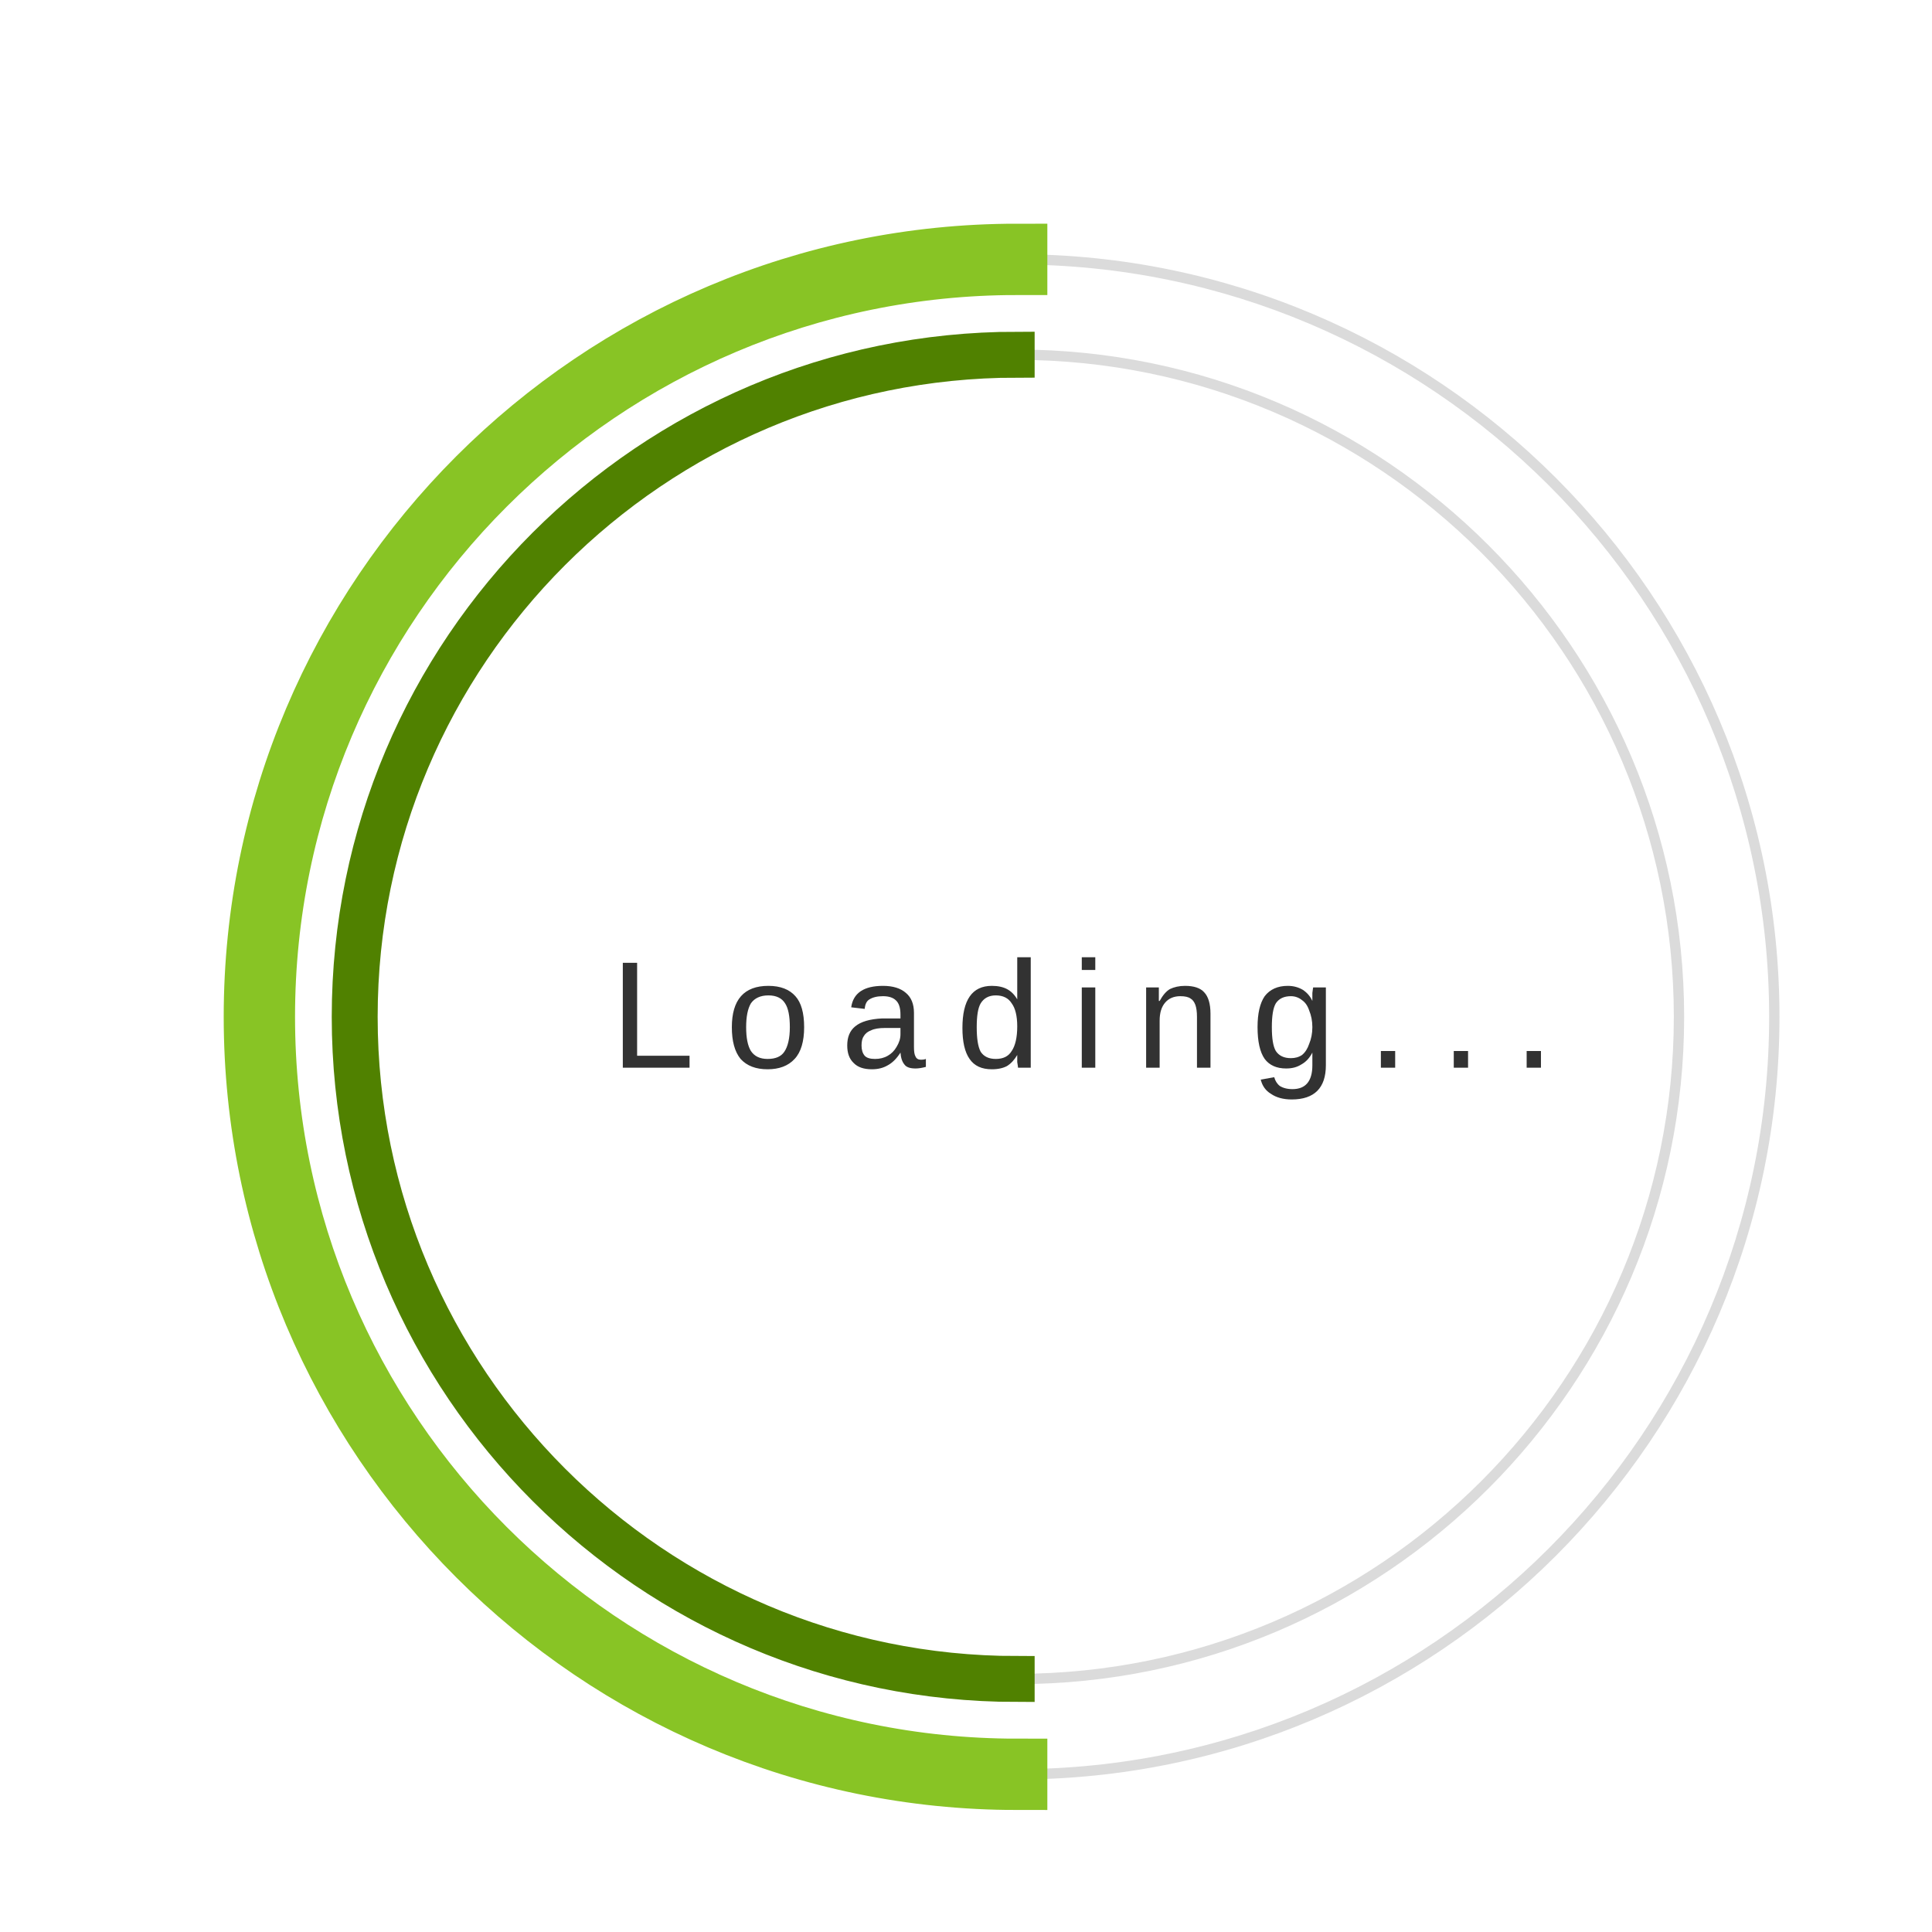
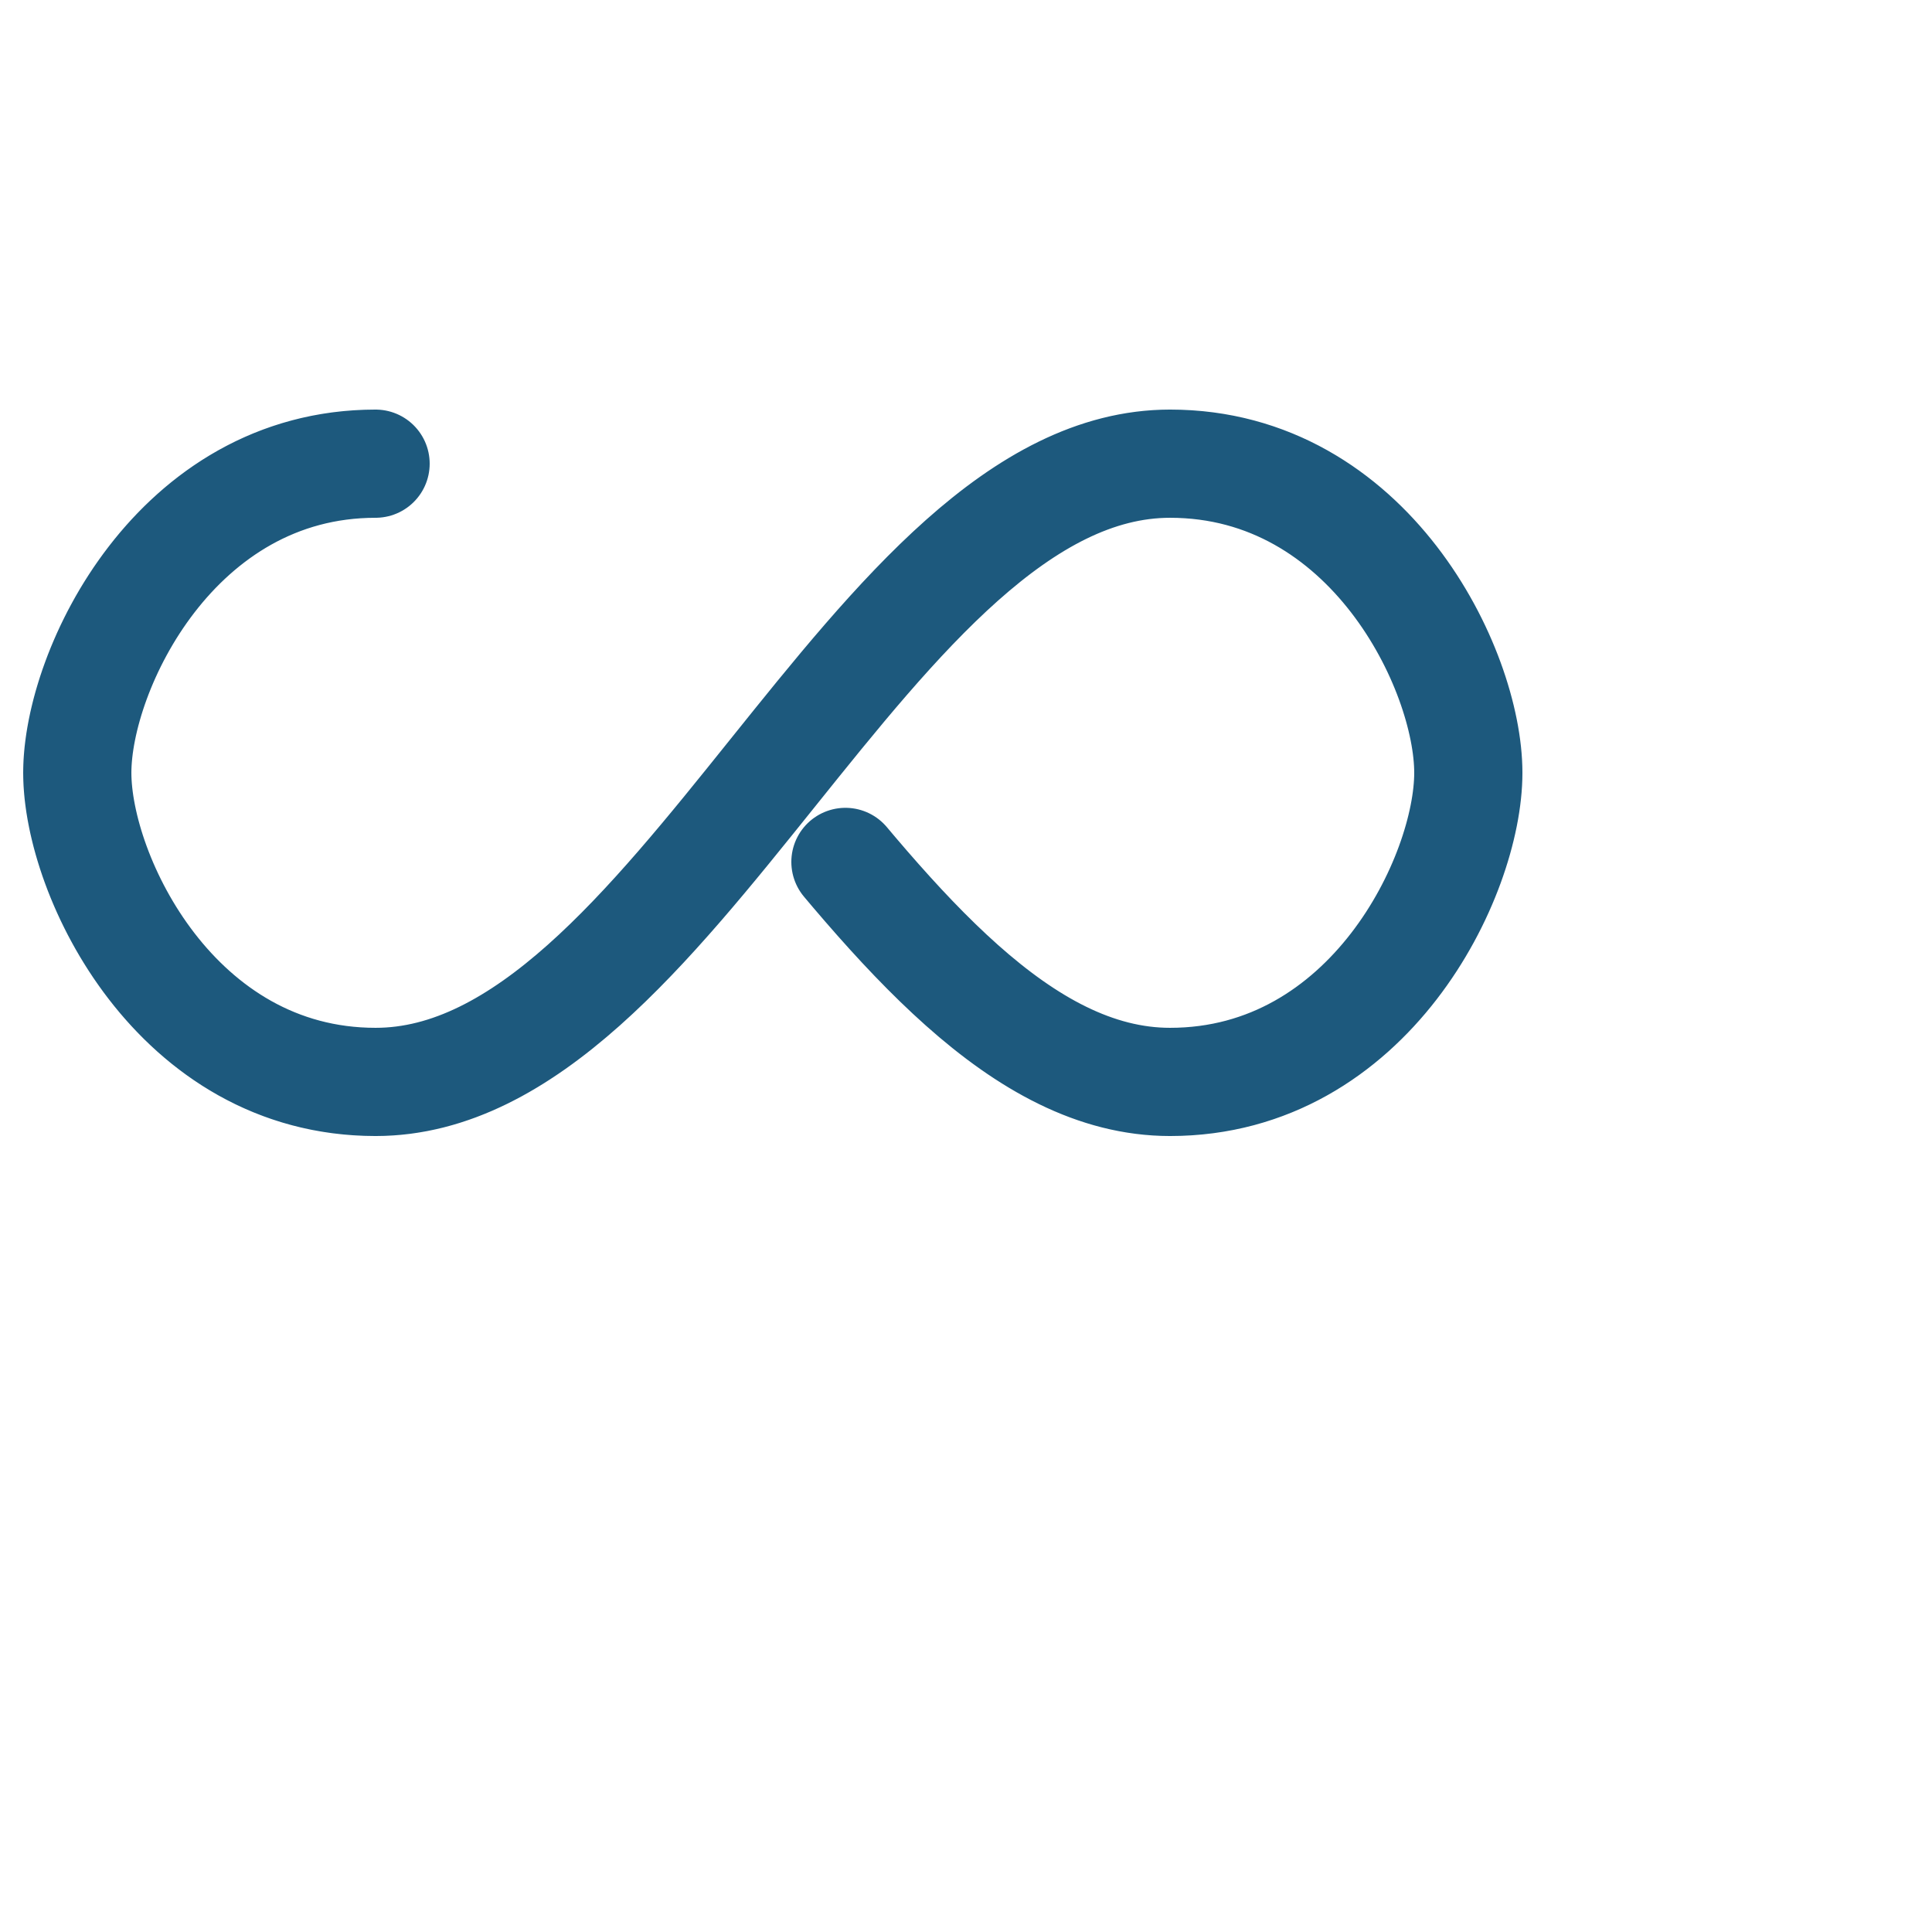
- <svg xmlns="http://www.w3.org/2000/svg" version="1.1" id="dc-spinner" x="0px" y="0px" width="150" height="150" viewBox="0 0 38 38" preserveAspectRatio="xMinYMin meet">
-   <text x="12" y="21" font-family="arial" font-size="3px" style="letter-spacing:0.6" fill="#323232">Loading...
-      <animate attributeName="opacity" values="0;1;0" dur="1.8s" repeatCount="indefinite" />
-   </text>
-   <path fill="#dbdbdb" d="M20,35c-8.271,0-15-6.729-15-15S11.729,5,20,5s15,6.729,15,15S28.271,35,20,35z M20,5.203     C11.841,5.203,5.203,11.841,5.203,20c0,8.159,6.638,14.797,14.797,14.797S34.797,28.159,34.797,20     C34.797,11.841,28.159,5.203,20,5.203z">
-   </path>
-   <path fill="#dbdbdb" d="M20,33.125c-7.237,0-13.125-5.888-13.125-13.125S12.763,6.875,20,6.875S33.125,12.763,33.125,20     S27.237,33.125,20,33.125z M20,7.078C12.875,7.078,7.078,12.875,7.078,20c0,7.125,5.797,12.922,12.922,12.922     S32.922,27.125,32.922,20C32.922,12.875,27.125,7.078,20,7.078z">
-   </path>
-   <path fill="#2AA198" stroke="#88c425" stroke-width="1.2" stroke-miterlimit="10" d="M5.203,20    c0-8.159,6.638-14.797,14.797-14.797V5C11.729,5,5,11.729,5,20s6.729,15,15,15v-0.203C11.841,34.797,5.203,28.159,5.203,20z">
-     <animateTransform attributeName="transform" type="rotate" from="0 20 20" to="360 20 20" calcMode="spline" keySplines="0.4, 0, 0.2, 1" keyTimes="0;1" dur="2s" repeatCount="indefinite" />
-   </path>
-   <path fill="#859900" stroke="#508100" stroke-width="0.7" stroke-miterlimit="10" d="M7.078,20   c0-7.125,5.797-12.922,12.922-12.922V6.875C12.763,6.875,6.875,12.763,6.875,20S12.763,33.125,20,33.125v-0.203   C12.875,32.922,7.078,27.125,7.078,20z">
-     <animateTransform attributeName="transform" type="rotate" from="0 20 20" to="360 20 20" dur="1.8s" repeatCount="indefinite" />
+ <svg xmlns="http://www.w3.org/2000/svg" style="margin: auto; background: rgb(255, 255, 255); display: block; shape-rendering: auto;" width="200px" height="200px" viewBox="0 0 100 100" preserveAspectRatio="xMidYMid">
+   <path fill="none" stroke="#1d597d" stroke-width="7" stroke-dasharray="215.535 41.054" d="M24.3 30C11.4 30 5 43.3 5 50s6.4 20 19.3 20c19.3 0 32.1-40 51.4-40 C88.6 30 95 43.3 95 50s-6.4 20-19.3 20C56.4 70 43.6 30 24.3 30z" stroke-linecap="round" style="transform:scale(0.8);transform-origin:50px 50px">
+     <animate attributeName="stroke-dashoffset" repeatCount="indefinite" dur="1.587s" keyTimes="0;1" values="0;256.589" />
  </path>
</svg>
